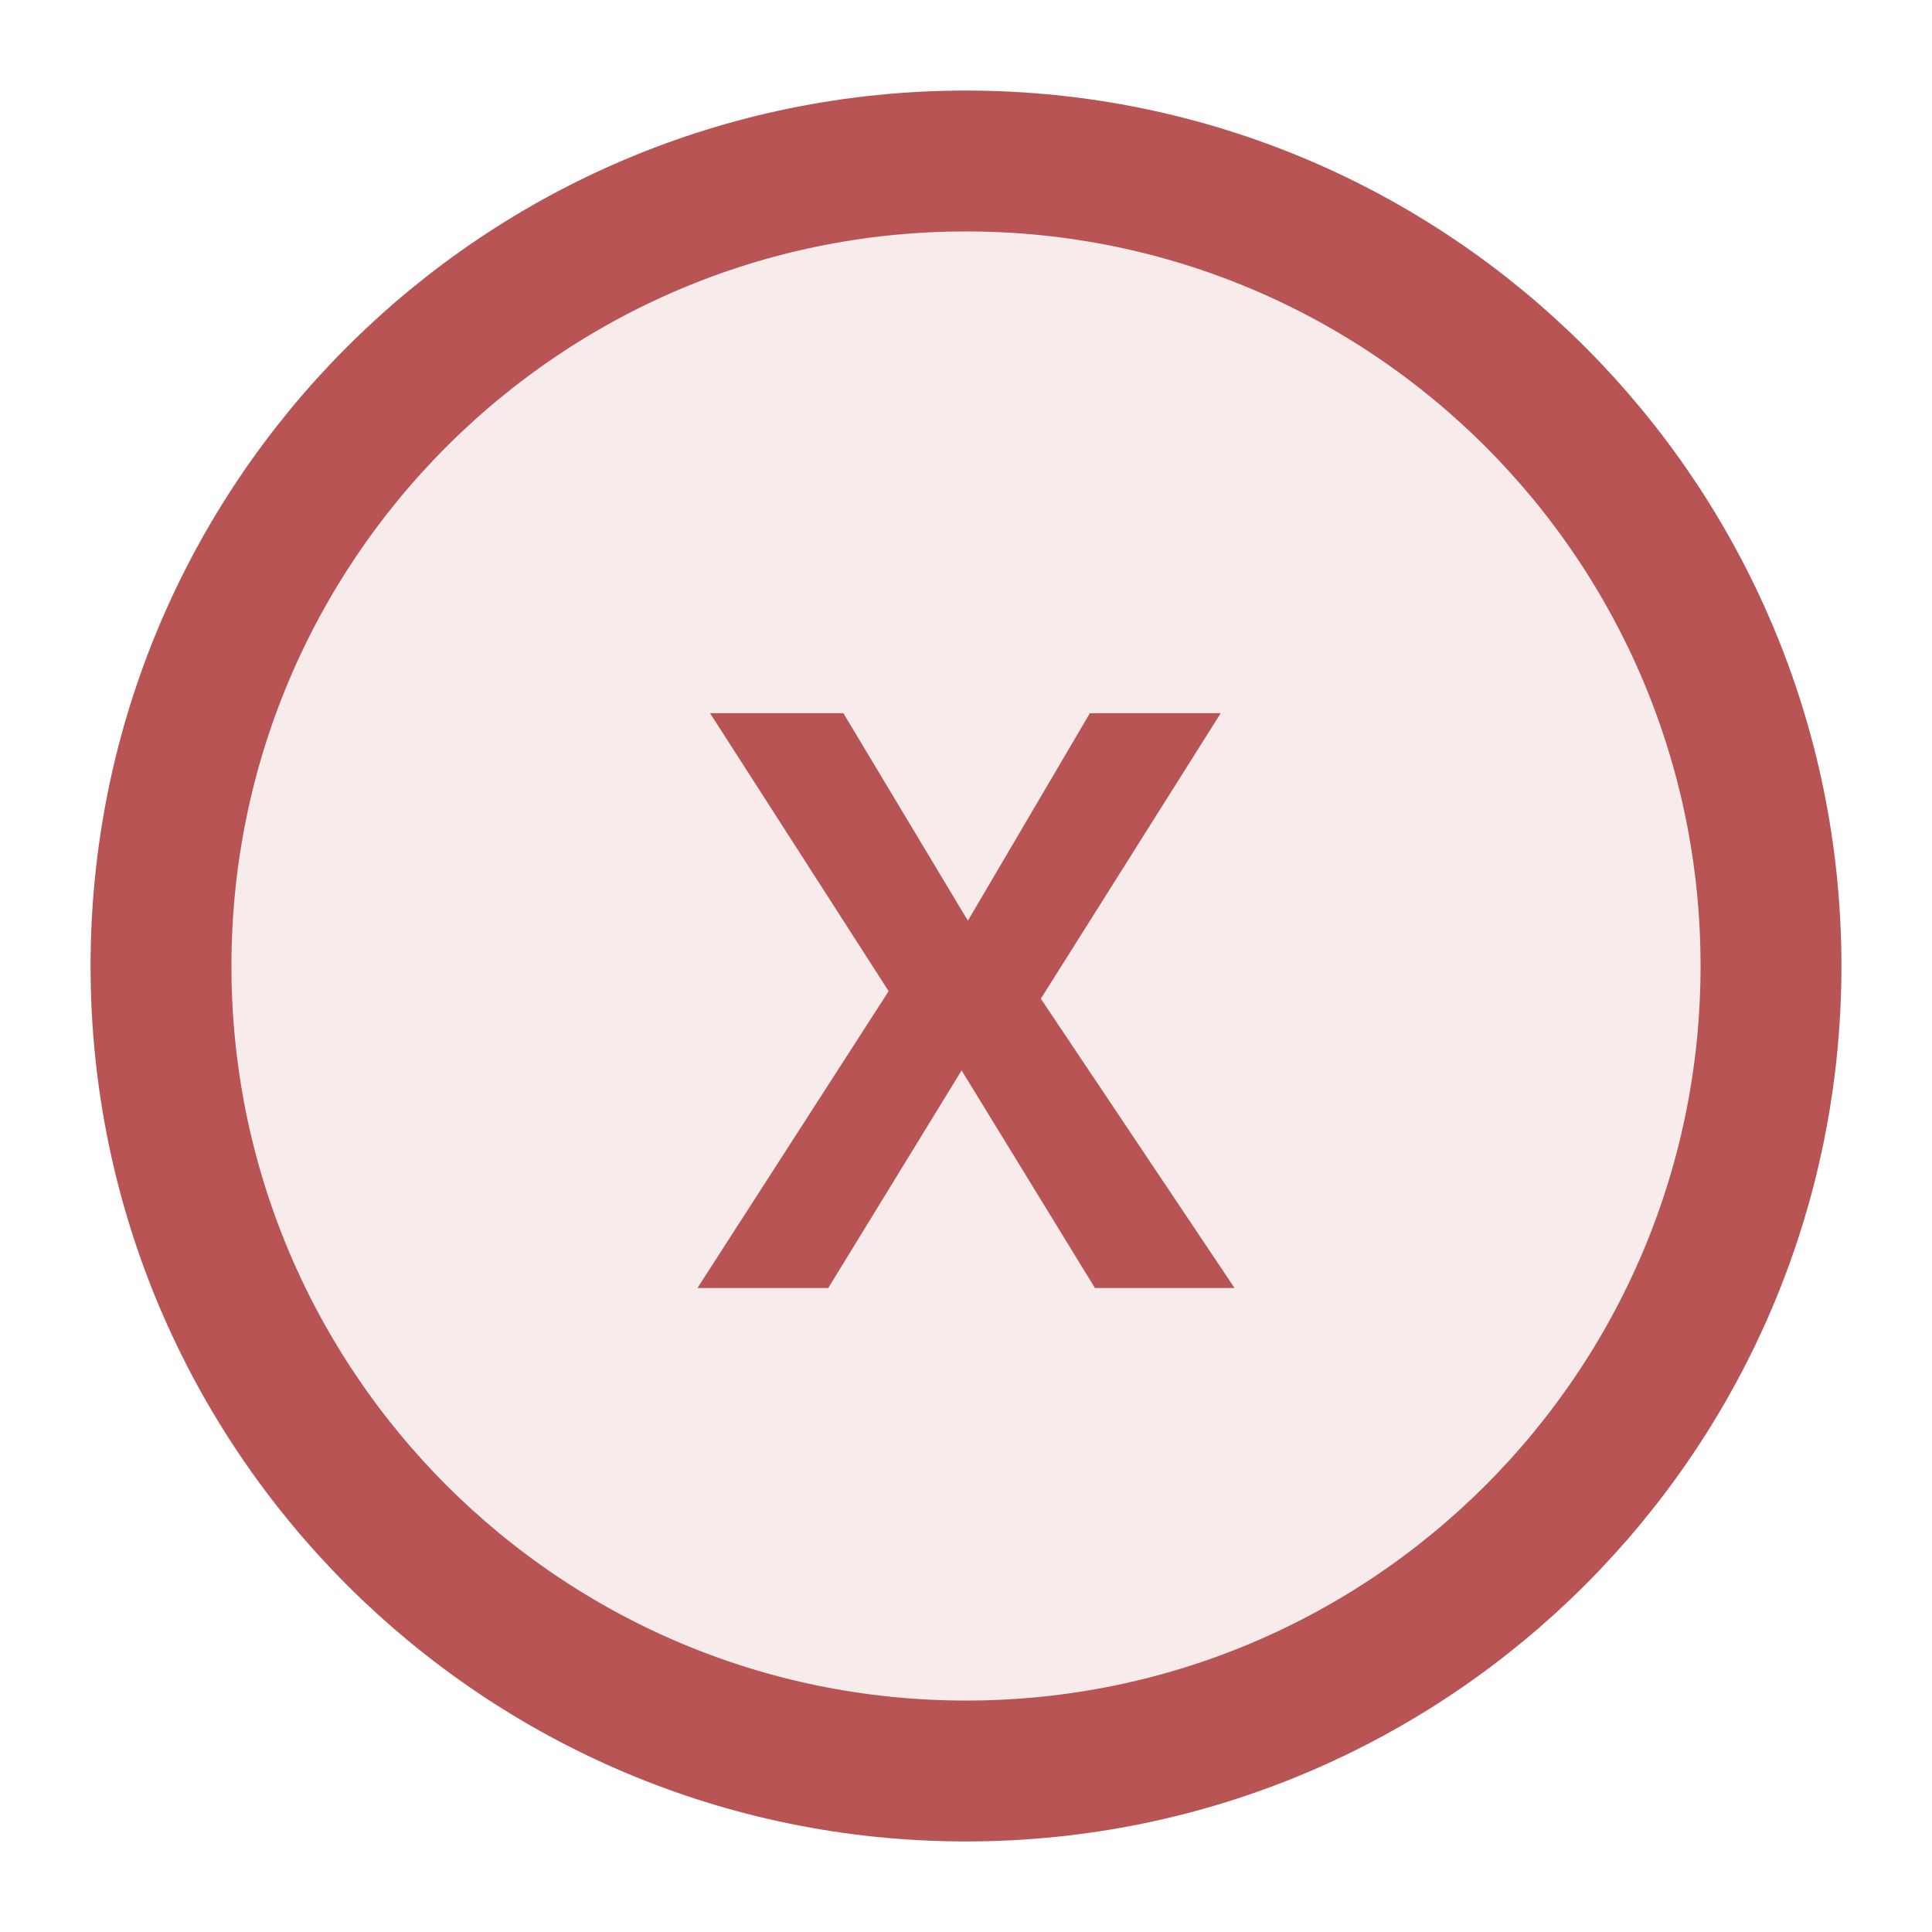
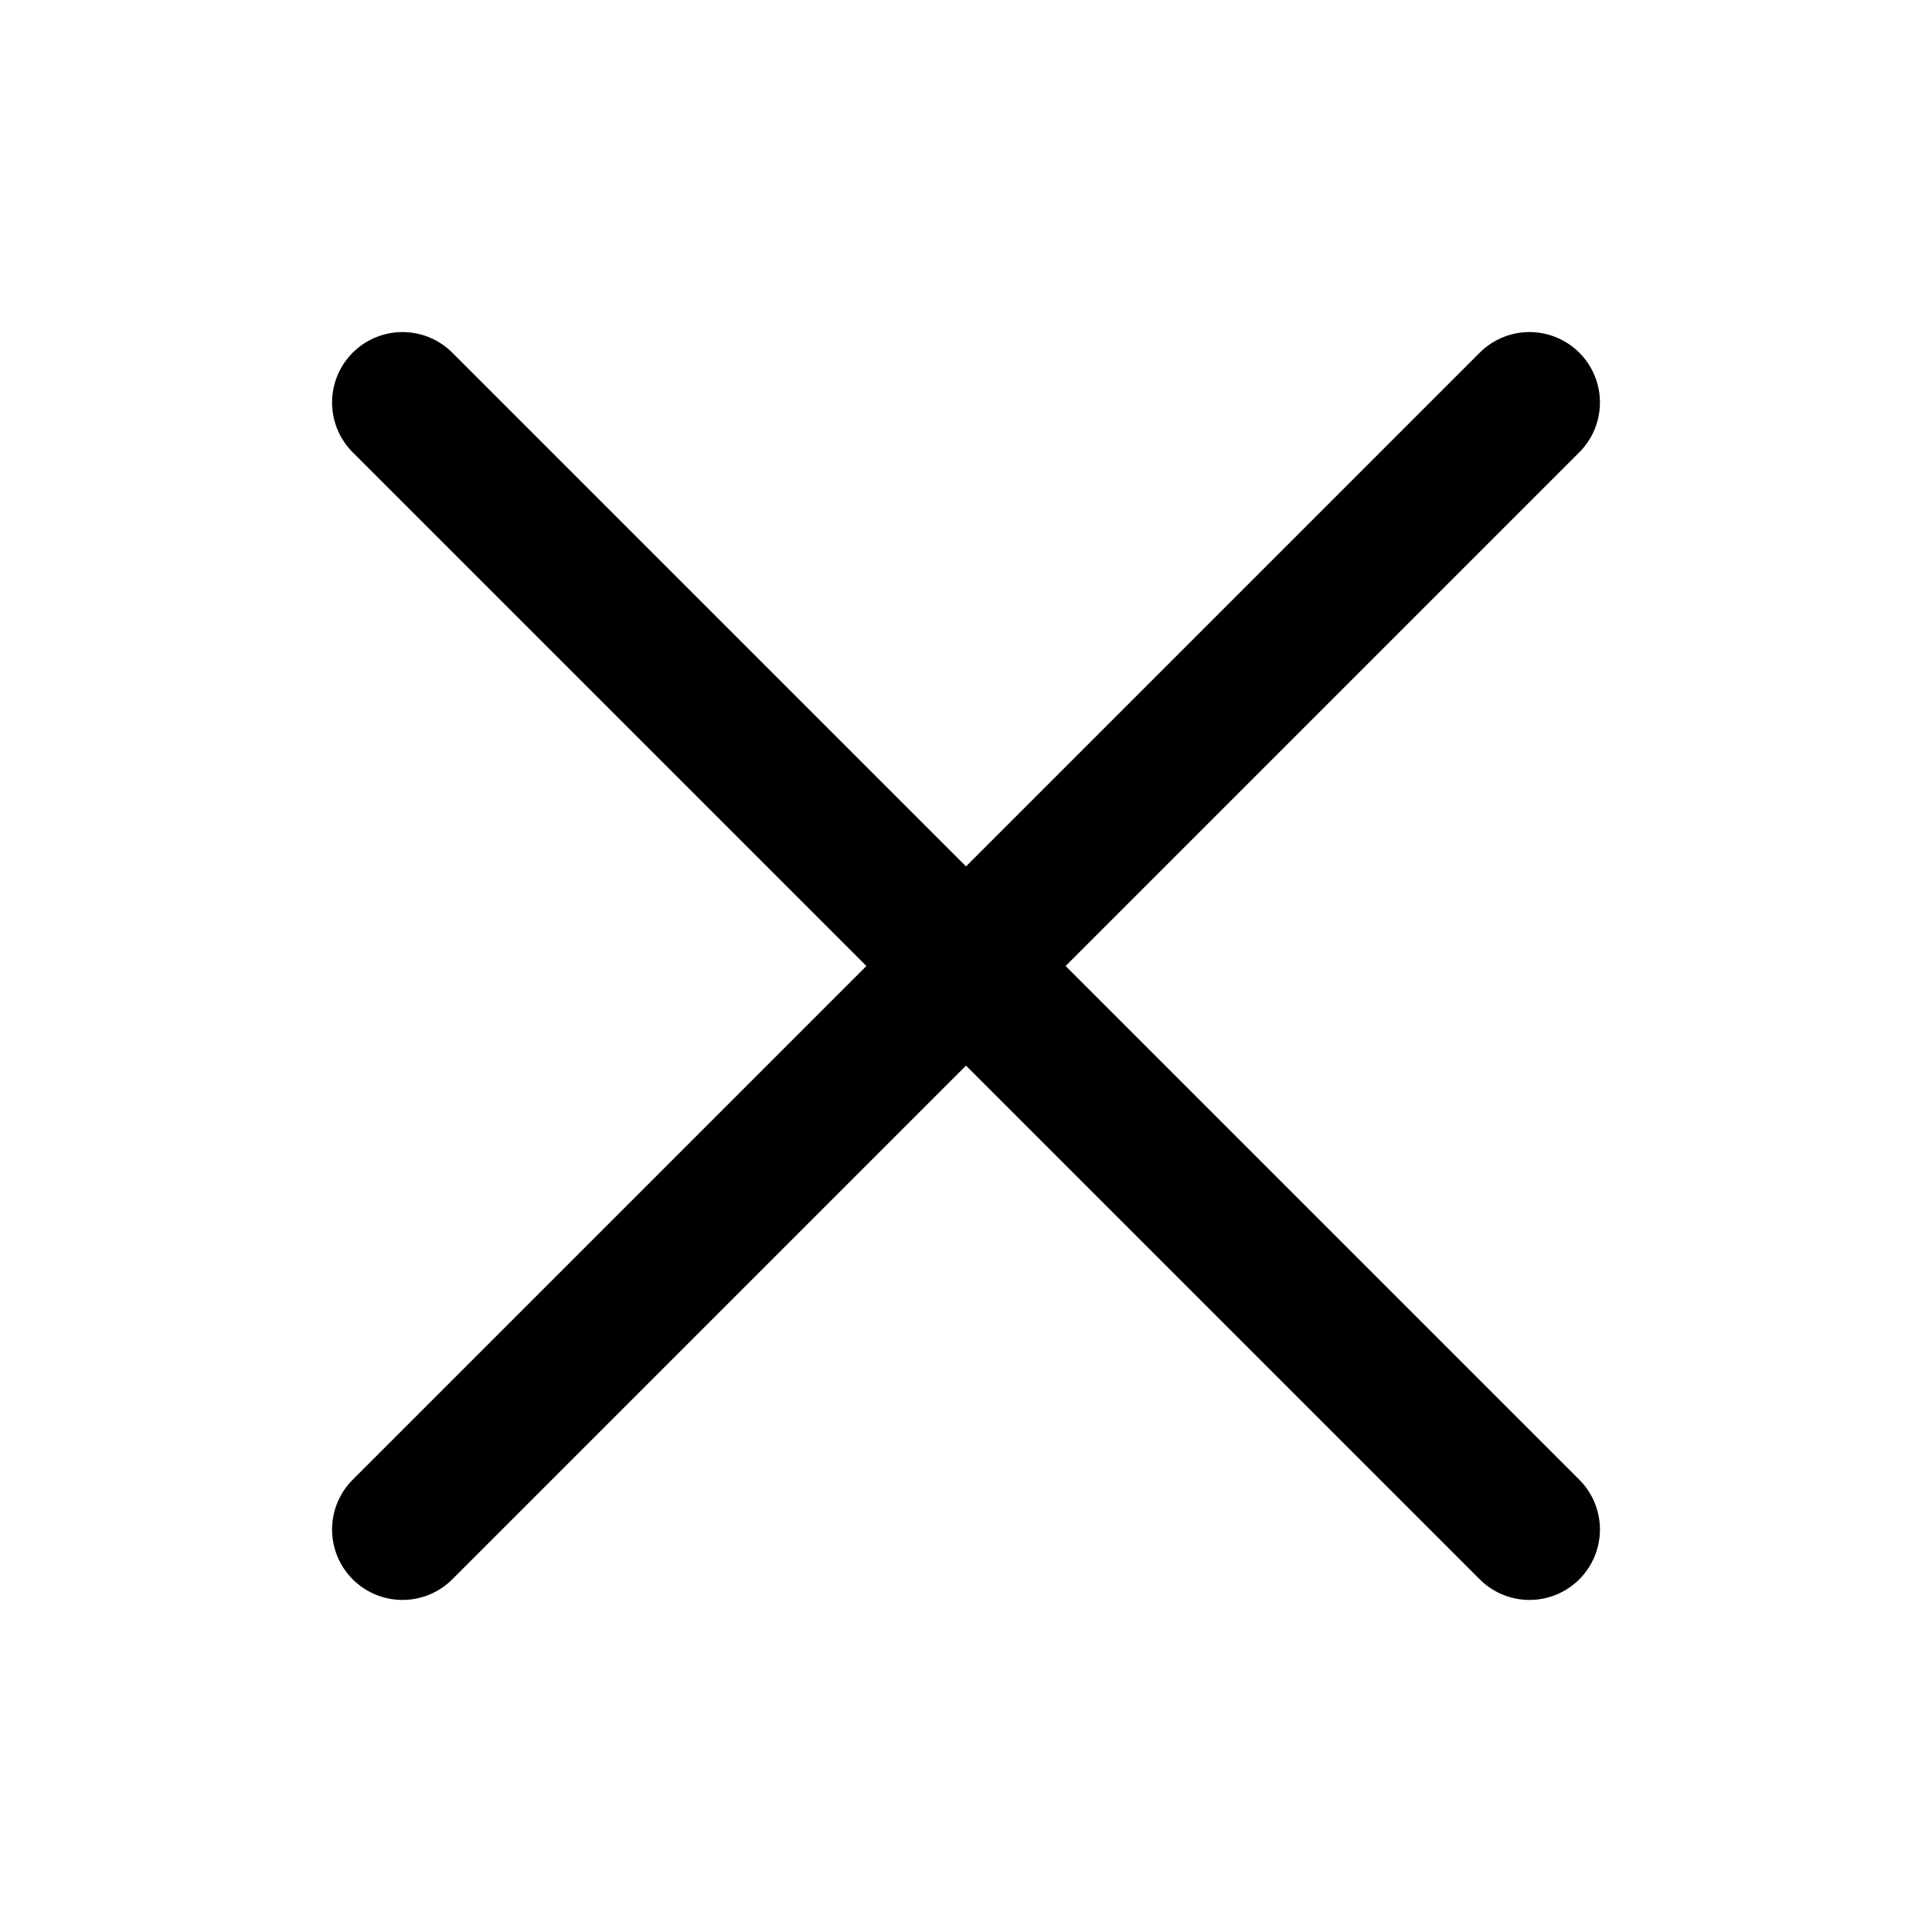
- <svg xmlns="http://www.w3.org/2000/svg" width="24" height="24" viewBox="0 0 24 24" fill="none" stroke="#b85454" stroke-width="1.75" stroke-linecap="round" stroke-linejoin="round">
-   <circle cx="12" cy="12" r="10" fill="#b85454" fill-opacity="0.12" stroke="#b85454" />
-   <text x="12" y="16" text-anchor="middle" font-family="sans-serif" font-size="10" font-weight="600" fill="#b85454" stroke="none">X</text>
+ <svg xmlns="http://www.w3.org/2000/svg" viewBox="0 0 24 24" fill="none" stroke="currentColor" stroke-width="1.75" stroke-linecap="round" stroke-linejoin="round">
+   <line x1="5" y1="5" x2="19" y2="19" />
+   <line x1="19" y1="5" x2="5" y2="19" />
</svg>
